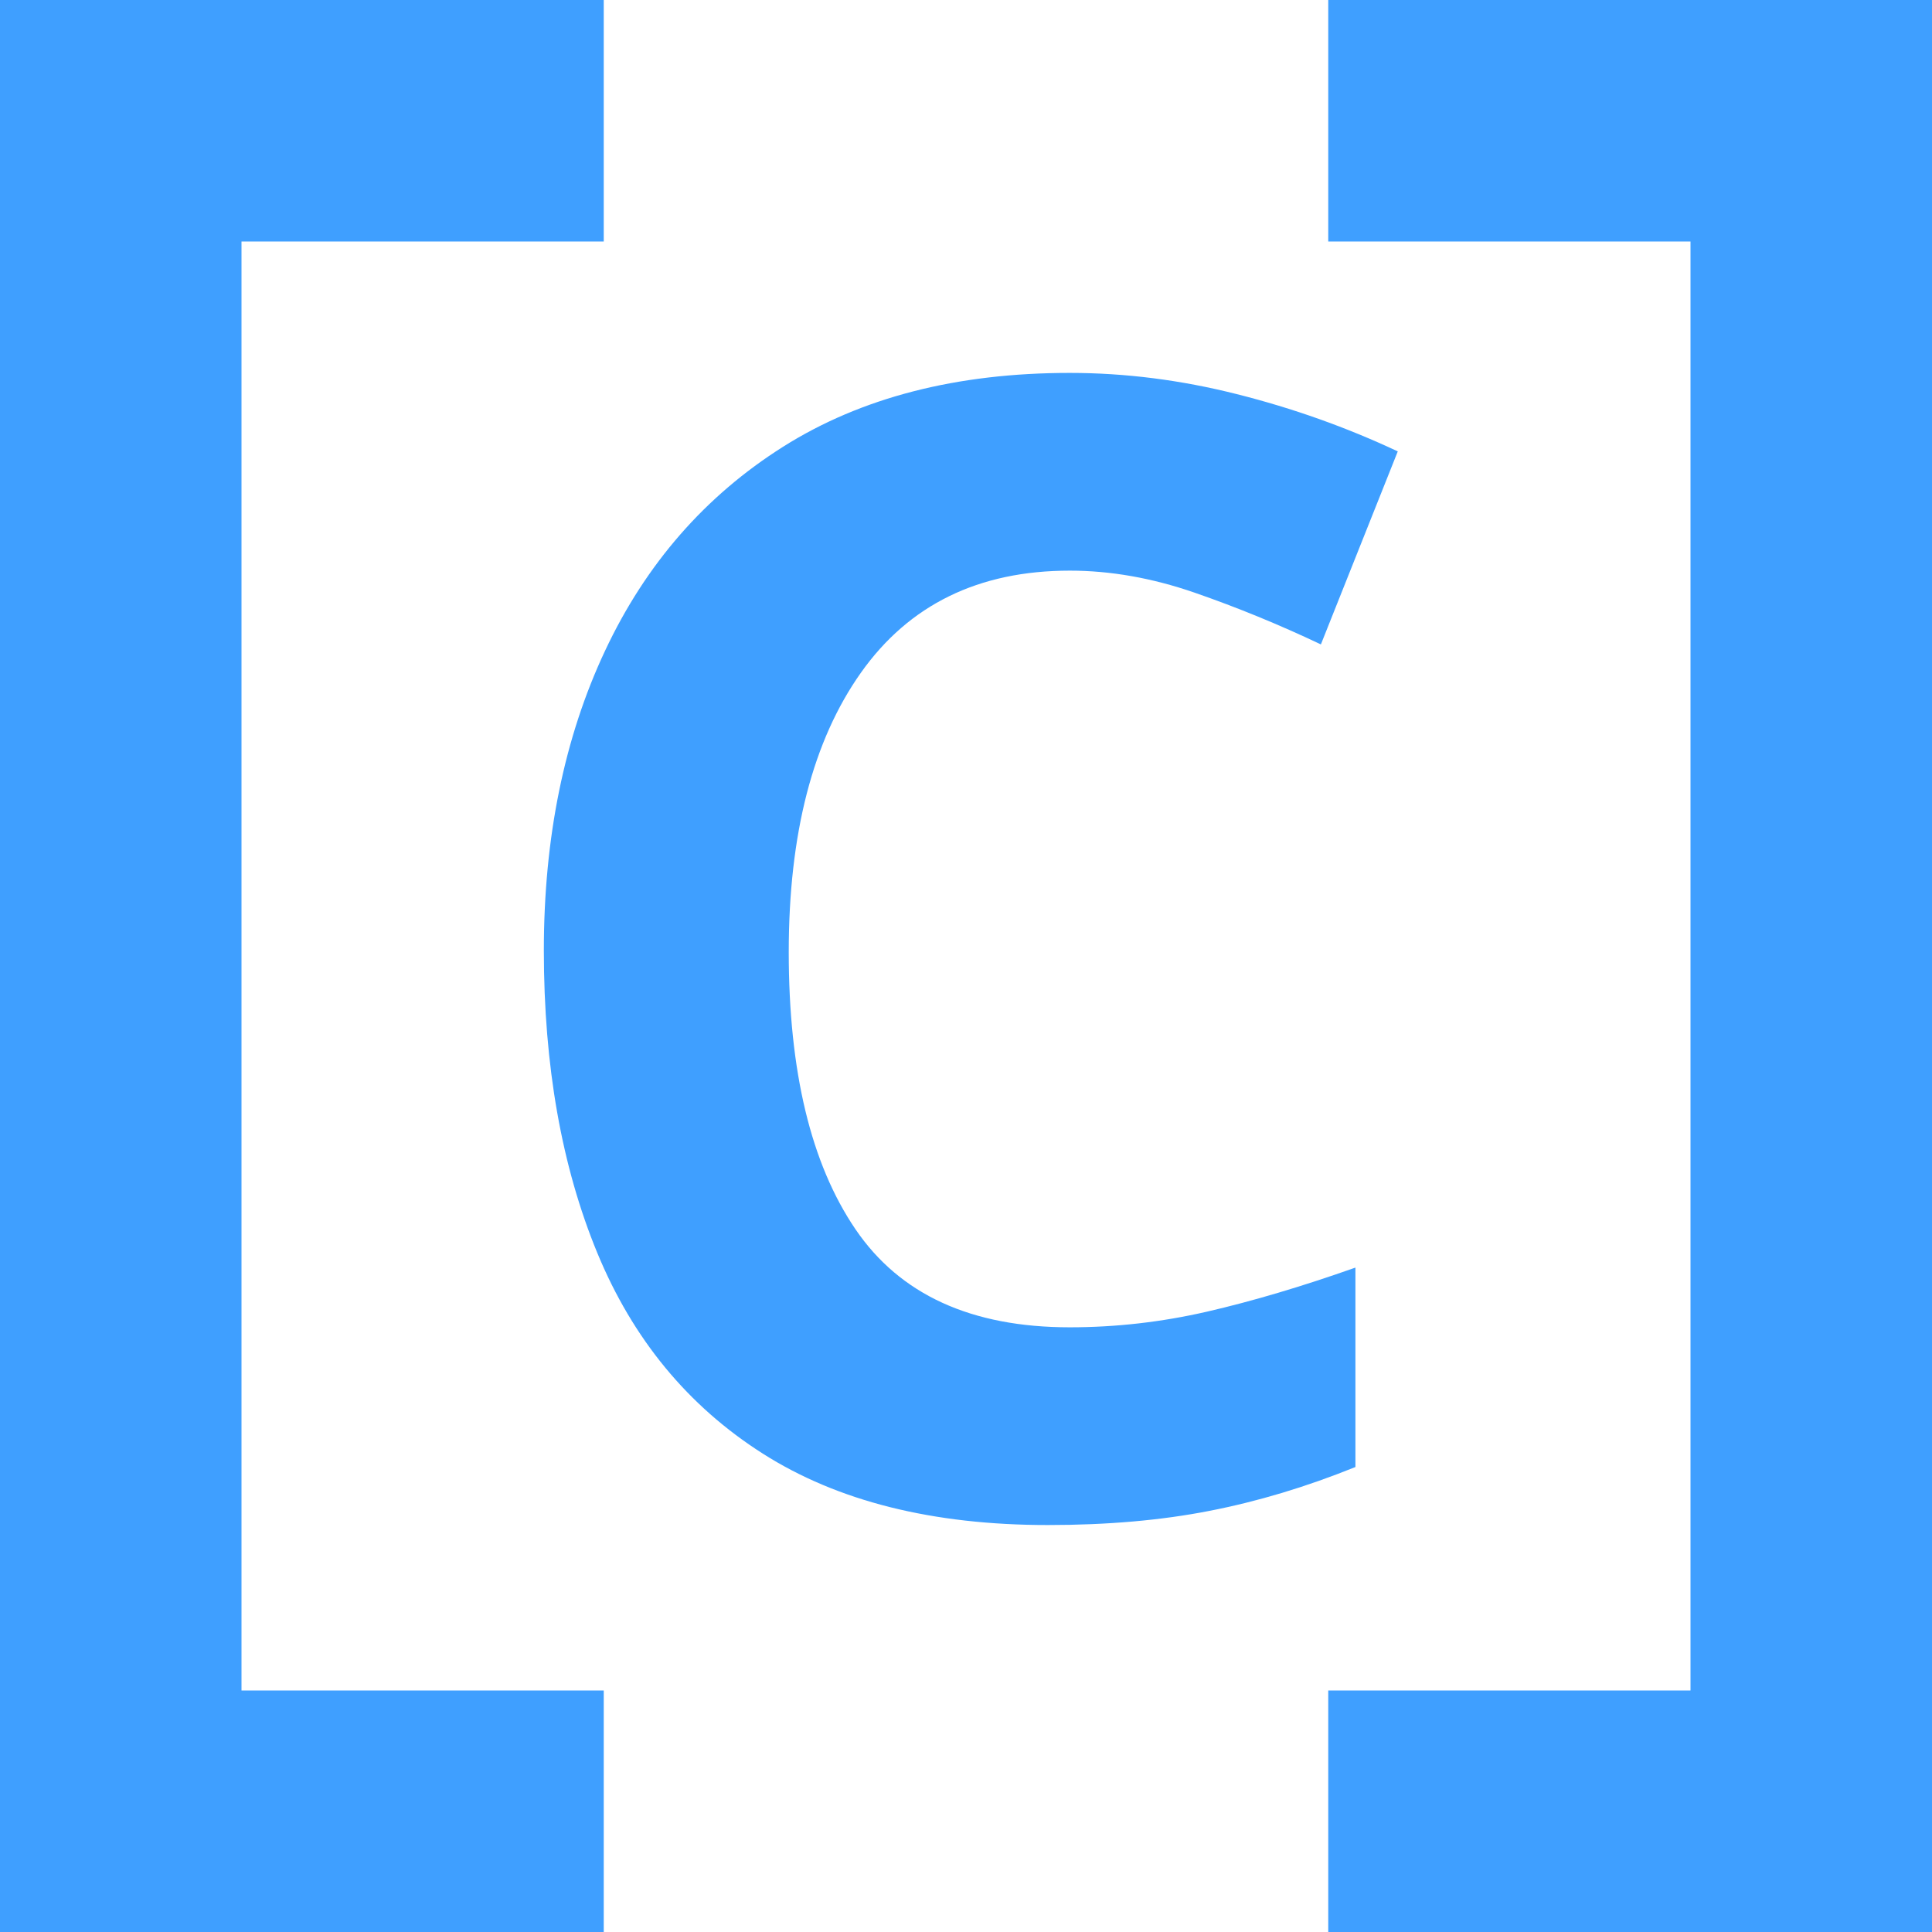
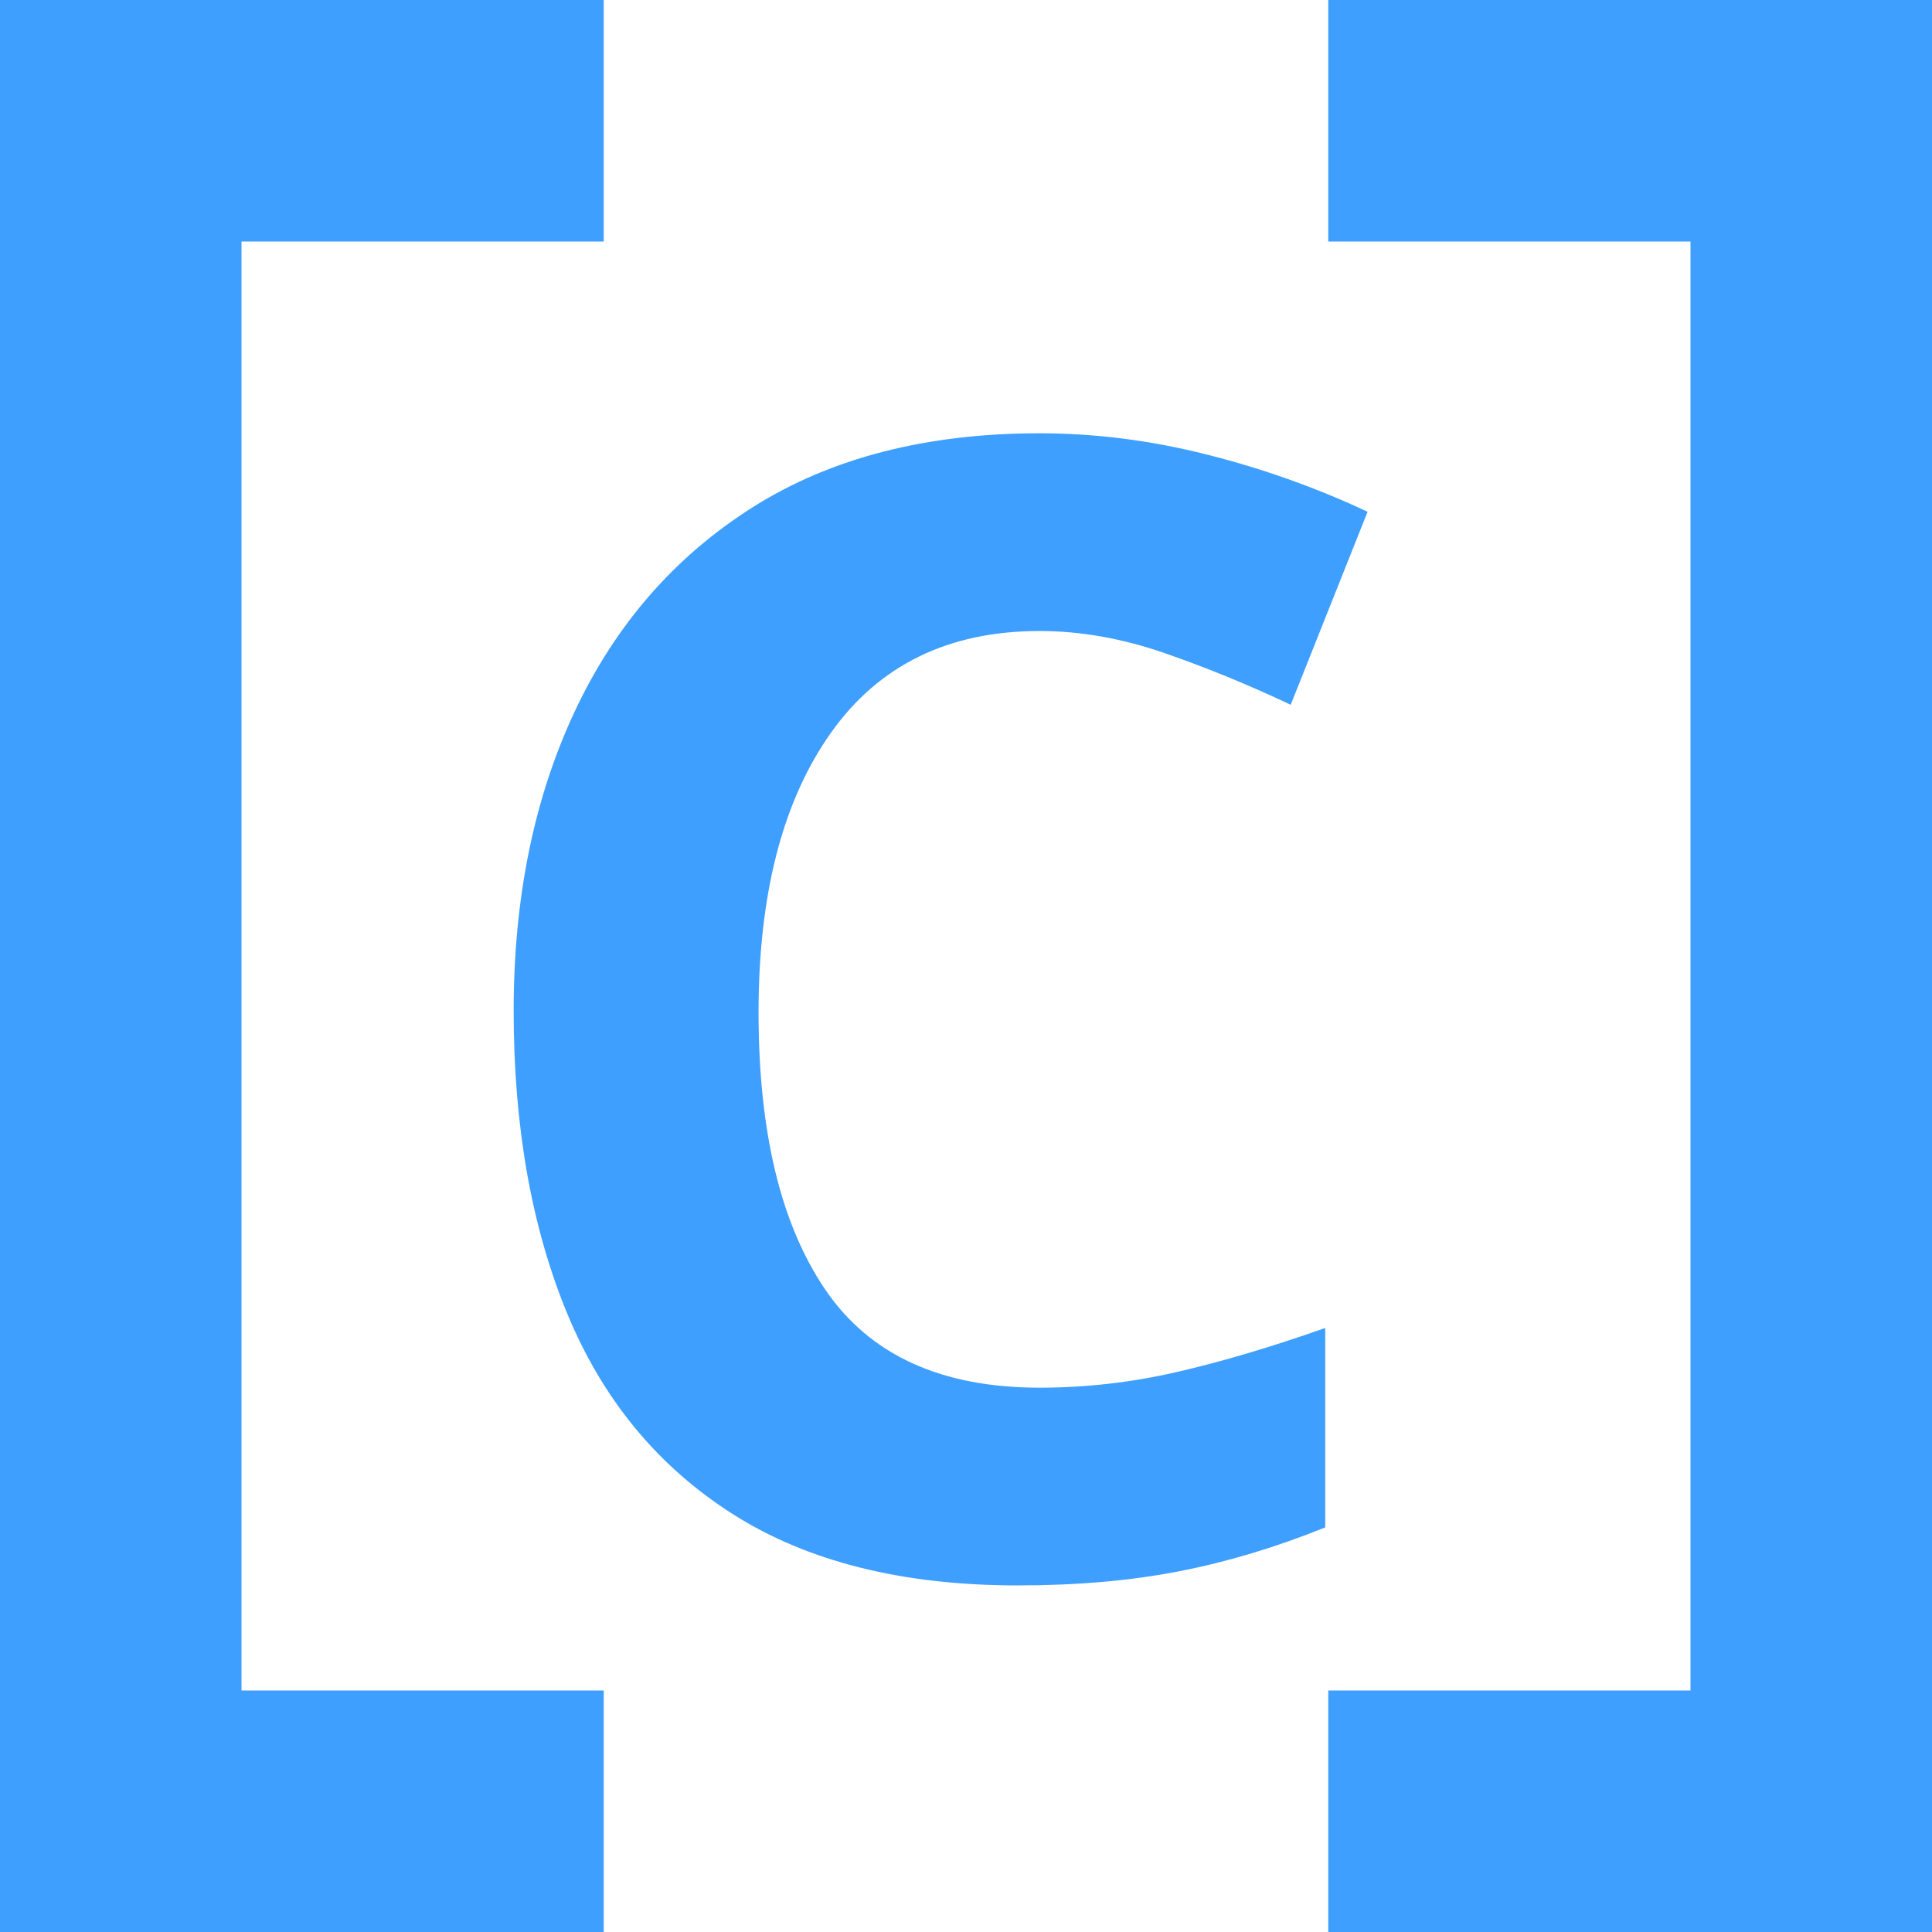
<svg xmlns="http://www.w3.org/2000/svg" version="1.1" width="320" height="320" viewbox="0 0 320 320">
  <g fill="none" stroke="#3f9fff" stroke-width="40">
    <polyline points="100,20 20,20 20,300 100,300" />
    <polyline points="220,20 300,20 300,300 220,300" />
  </g>
-   <text x="75" y="250" font-family="Trebuchet MS" font-size="260" font-weight="bold" fill="#3f9fff">C</text>
+   <text x="70" y="260" font-family="Tahoma" font-size="260" font-weight="bold" fill="#3f9fff">C</text>
</svg>
